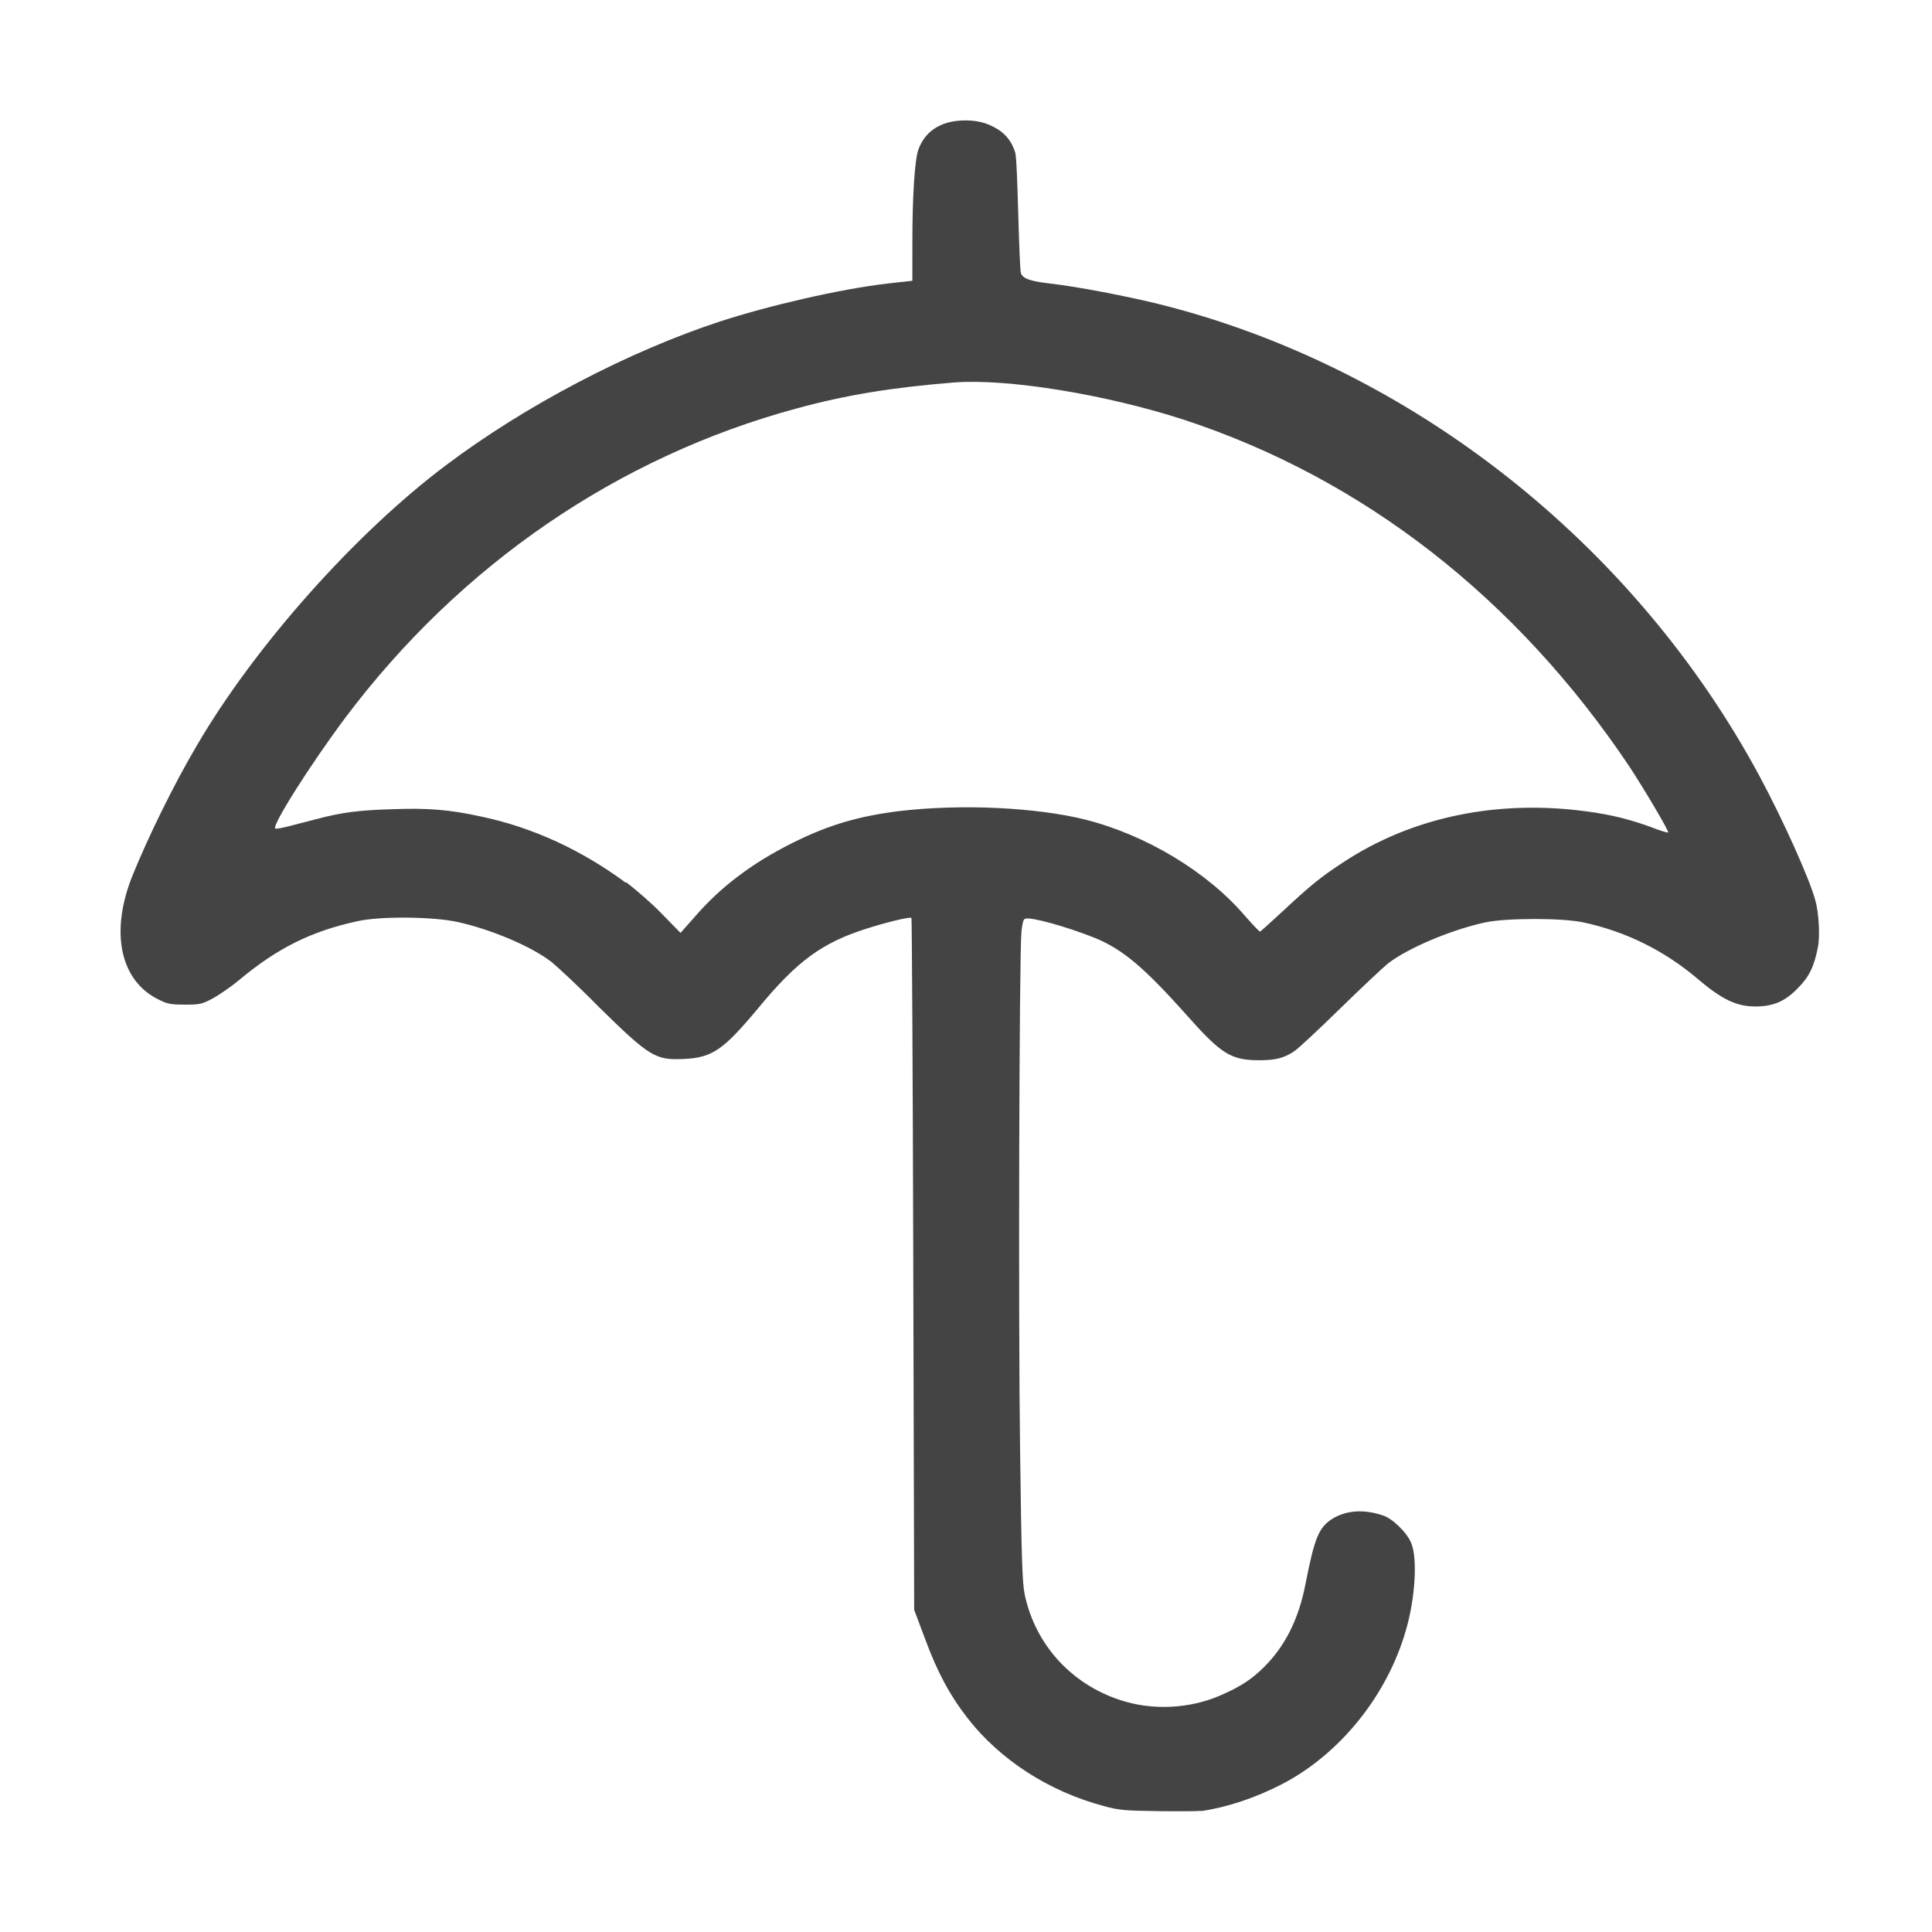
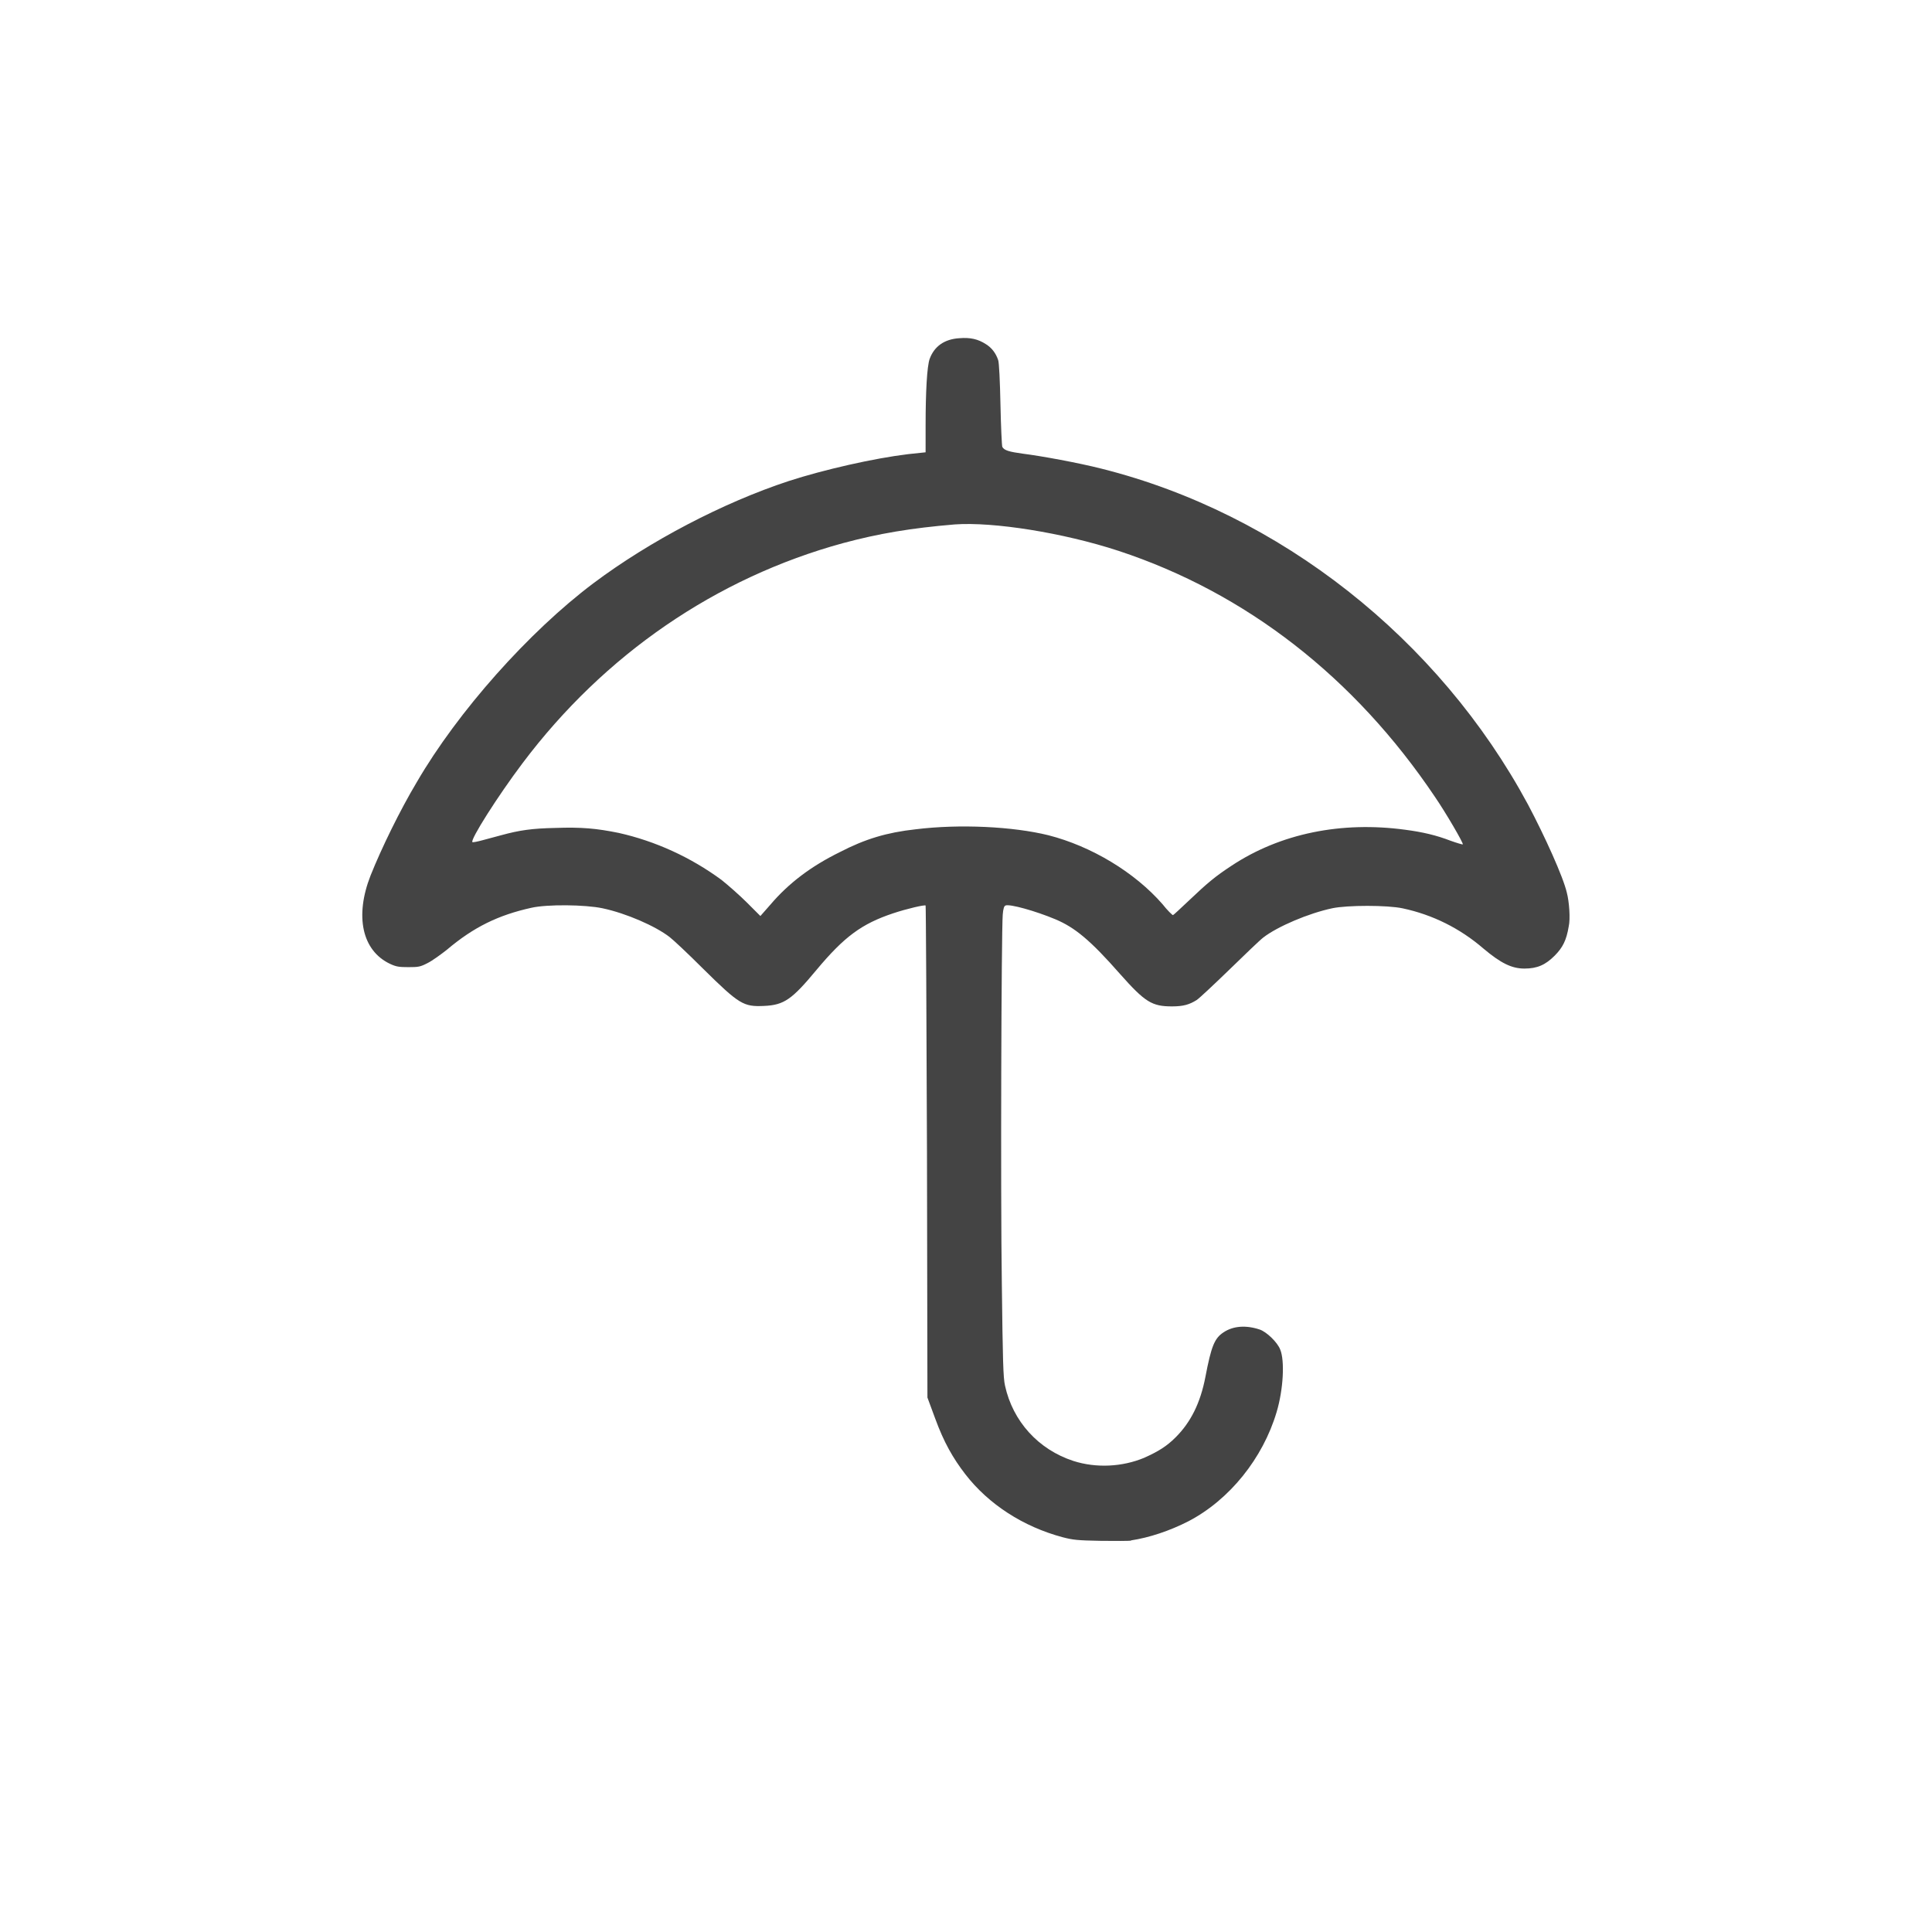
<svg xmlns="http://www.w3.org/2000/svg" width="16" height="16" viewBox="0 0 4.233 4.233" version="1.1" id="svg5" xml:space="preserve">
  <defs id="defs2" />
  <g id="layer1">
-     <path style="fill:#444444;fill-opacity:1;stroke-width:0.004" d="m 2.632,3.968 c 0.056,-0.008 0.119,-0.029 0.177,-0.059 0.127,-0.066 0.23,-0.194 0.271,-0.336 0.021,-0.071 0.026,-0.159 0.012,-0.192 -0.009,-0.023 -0.042,-0.055 -0.063,-0.061 -0.042,-0.014 -0.081,-0.011 -0.112,0.009 -0.028,0.019 -0.037,0.042 -0.056,0.138 -0.015,0.08 -0.045,0.139 -0.091,0.185 -0.028,0.028 -0.053,0.044 -0.097,0.063 -0.067,0.029 -0.148,0.033 -0.218,0.01 -0.108,-0.035 -0.187,-0.122 -0.21,-0.232 -0.005,-0.024 -0.007,-0.077 -0.01,-0.315 -0.004,-0.281 -0.002,-1.083 0.003,-1.137 0.002,-0.018 0.004,-0.027 0.008,-0.028 0.012,-0.005 0.093,0.018 0.153,0.042 0.061,0.025 0.108,0.065 0.2,0.168 0.077,0.087 0.098,0.1 0.161,0.1 0.035,-2e-5 0.054,-0.005 0.076,-0.02 0.009,-0.006 0.055,-0.049 0.101,-0.094 0.046,-0.045 0.093,-0.089 0.104,-0.098 0.044,-0.034 0.139,-0.074 0.213,-0.09 0.046,-0.01 0.171,-0.01 0.216,1.8e-4 0.093,0.02 0.177,0.062 0.249,0.123 0.054,0.046 0.086,0.061 0.127,0.061 0.039,0 0.065,-0.011 0.093,-0.04 0.025,-0.025 0.036,-0.048 0.044,-0.09 0.005,-0.024 0.002,-0.077 -0.006,-0.104 -0.013,-0.047 -0.07,-0.174 -0.121,-0.269 -0.275,-0.512 -0.765,-0.897 -1.313,-1.035 -0.072,-0.018 -0.187,-0.04 -0.243,-0.046 -0.041,-0.005 -0.058,-0.01 -0.063,-0.022 -0.002,-0.004 -0.004,-0.062 -0.006,-0.13 -0.002,-0.07 -0.004,-0.129 -0.007,-0.136 -0.007,-0.022 -0.019,-0.038 -0.038,-0.05 -0.024,-0.015 -0.049,-0.021 -0.082,-0.019 -0.046,0.003 -0.078,0.025 -0.092,0.064 -0.008,0.023 -0.013,0.103 -0.013,0.203 l -3e-5,0.084 -0.054,0.006 c -0.104,0.012 -0.259,0.048 -0.367,0.083 -0.201,0.066 -0.427,0.184 -0.602,0.316 -0.198,0.149 -0.417,0.395 -0.544,0.612 -0.052,0.088 -0.108,0.203 -0.142,0.287 -0.05,0.125 -0.026,0.232 0.06,0.272 0.018,0.009 0.027,0.01 0.056,0.01 0.031,1e-5 0.036,-10e-4 0.059,-0.013 0.013,-0.007 0.04,-0.025 0.059,-0.041 0.084,-0.07 0.158,-0.107 0.26,-0.129 0.049,-0.011 0.166,-0.01 0.219,0.002 0.073,0.016 0.163,0.054 0.206,0.088 0.011,0.009 0.058,0.052 0.102,0.097 0.113,0.111 0.125,0.118 0.188,0.115 0.062,-0.003 0.086,-0.02 0.162,-0.111 0.085,-0.103 0.139,-0.143 0.236,-0.174 0.043,-0.014 0.097,-0.027 0.1,-0.024 10e-4,0.001 0.003,0.343 0.004,0.759 l 0.002,0.757 0.024,0.064 c 0.027,0.073 0.054,0.123 0.092,0.172 0.071,0.092 0.179,0.162 0.3,0.194 0.033,0.009 0.045,0.01 0.118,0.011 0.045,5.9e-4 0.087,3.3e-4 0.093,-5.7e-4 z m -1.261,-2.034 c -0.096,-0.071 -0.203,-0.121 -0.317,-0.145 -0.069,-0.015 -0.115,-0.019 -0.195,-0.016 -0.072,0.002 -0.111,0.007 -0.167,0.022 -0.016,0.004 -0.042,0.011 -0.058,0.015 -0.016,0.004 -0.03,0.007 -0.031,0.005 -0.007,-0.007 0.077,-0.14 0.154,-0.243 C 1.009,1.237 1.354,1.001 1.745,0.895 c 0.11,-0.03 0.21,-0.046 0.345,-0.057 0.117,-0.009 0.333,0.026 0.505,0.082 0.392,0.129 0.727,0.39 0.974,0.758 0.033,0.05 0.088,0.143 0.086,0.146 -9.6e-4,9.6e-4 -0.018,-0.004 -0.038,-0.012 -0.044,-0.016 -0.086,-0.027 -0.139,-0.034 -0.197,-0.027 -0.385,0.012 -0.536,0.112 -0.049,0.032 -0.072,0.051 -0.131,0.106 -0.026,0.024 -0.048,0.044 -0.05,0.045 -0.002,5.9e-4 -0.016,-0.015 -0.033,-0.034 -0.083,-0.097 -0.216,-0.177 -0.349,-0.211 -0.108,-0.027 -0.272,-0.035 -0.408,-0.019 -0.089,0.011 -0.155,0.03 -0.235,0.07 -0.088,0.044 -0.157,0.096 -0.214,0.162 l -0.031,0.035 -0.04,-0.041 c -0.022,-0.023 -0.058,-0.054 -0.079,-0.07 z" id="path1229" />
+     <path style="fill:#444444;fill-opacity:1;stroke-width:0.003" d="m 2.478,3.375 c 0.04,-0.006 0.085,-0.021 0.126,-0.042 0.09,-0.047 0.163,-0.138 0.193,-0.239 0.015,-0.05 0.018,-0.113 0.008,-0.137 -0.006,-0.016 -0.03,-0.039 -0.045,-0.044 -0.03,-0.01 -0.058,-0.008 -0.079,0.006 -0.02,0.013 -0.027,0.03 -0.04,0.098 -0.011,0.057 -0.032,0.099 -0.065,0.132 -0.02,0.02 -0.038,0.031 -0.069,0.045 -0.048,0.02 -0.105,0.023 -0.155,0.007 -0.077,-0.025 -0.133,-0.087 -0.15,-0.165 -0.004,-0.017 -0.005,-0.055 -0.007,-0.224 -0.003,-0.2 -0.001,-0.77 0.002,-0.808 0.001,-0.013 0.003,-0.019 0.006,-0.02 0.009,-0.004 0.066,0.012 0.109,0.03 0.043,0.018 0.077,0.046 0.142,0.12 0.055,0.062 0.07,0.071 0.114,0.071 0.025,-1.42e-5 0.038,-0.004 0.054,-0.014 0.006,-0.004 0.039,-0.035 0.072,-0.067 0.033,-0.032 0.066,-0.064 0.074,-0.07 0.031,-0.024 0.099,-0.053 0.151,-0.064 0.033,-0.007 0.121,-0.007 0.154,1.28e-4 0.066,0.014 0.126,0.044 0.177,0.088 0.038,0.032 0.062,0.044 0.09,0.044 0.028,0 0.046,-0.008 0.066,-0.028 0.018,-0.018 0.026,-0.034 0.031,-0.064 0.004,-0.017 0.001,-0.055 -0.004,-0.074 C 3.425,1.921 3.384,1.831 3.348,1.763 3.152,1.399 2.804,1.125 2.414,1.027 2.363,1.014 2.281,0.999 2.241,0.994 c -0.029,-0.004 -0.041,-0.007 -0.045,-0.015 -0.001,-0.003 -0.003,-0.044 -0.004,-0.093 -0.001,-0.05 -0.003,-0.092 -0.005,-0.097 -0.005,-0.015 -0.014,-0.027 -0.027,-0.035 -0.017,-0.011 -0.034,-0.015 -0.058,-0.013 -0.033,0.002 -0.055,0.018 -0.065,0.045 -0.006,0.016 -0.009,0.074 -0.009,0.145 l -2.13e-5,0.06 -0.038,0.004 C 1.915,1.004 1.805,1.029 1.728,1.054 1.585,1.101 1.424,1.185 1.3,1.278 1.159,1.384 1.003,1.559 0.913,1.714 0.876,1.776 0.836,1.858 0.812,1.918 c -0.035,0.089 -0.019,0.165 0.043,0.194 0.013,0.006 0.019,0.007 0.04,0.007 0.022,7.1e-6 0.026,-7.11e-4 0.042,-0.009 0.01,-0.005 0.028,-0.018 0.042,-0.029 0.059,-0.05 0.113,-0.076 0.185,-0.092 0.035,-0.008 0.118,-0.007 0.156,0.001 0.052,0.011 0.116,0.039 0.147,0.063 0.008,0.006 0.041,0.037 0.073,0.069 0.08,0.079 0.089,0.084 0.134,0.082 0.044,-0.002 0.061,-0.014 0.115,-0.079 0.061,-0.073 0.099,-0.101 0.168,-0.124 0.03,-0.01 0.069,-0.019 0.071,-0.017 7.113e-4,7.111e-4 0.002,0.244 0.003,0.54 l 0.001,0.538 0.017,0.046 c 0.019,0.052 0.039,0.087 0.066,0.122 0.051,0.066 0.127,0.115 0.213,0.138 0.023,0.006 0.032,0.007 0.084,0.008 0.032,4.195e-4 0.062,2.346e-4 0.066,-4.054e-4 z M 1.581,1.928 C 1.513,1.878 1.436,1.843 1.356,1.825 1.307,1.815 1.274,1.812 1.217,1.814 c -0.051,0.001 -0.079,0.005 -0.119,0.016 -0.011,0.003 -0.03,0.008 -0.041,0.011 -0.011,0.003 -0.021,0.005 -0.022,0.004 -0.005,-0.005 0.055,-0.1 0.11,-0.173 0.179,-0.238 0.424,-0.406 0.702,-0.482 0.078,-0.021 0.149,-0.033 0.245,-0.041 0.084,-0.006 0.237,0.018 0.359,0.058 0.279,0.092 0.517,0.277 0.693,0.539 0.024,0.035 0.063,0.102 0.061,0.104 -6.827e-4,6.825e-4 -0.013,-0.003 -0.027,-0.008 -0.031,-0.012 -0.061,-0.019 -0.099,-0.024 -0.14,-0.019 -0.274,0.008 -0.381,0.079 -0.035,0.023 -0.052,0.037 -0.093,0.076 -0.018,0.017 -0.034,0.032 -0.035,0.032 -0.001,4.196e-4 -0.012,-0.01 -0.023,-0.024 C 2.486,1.911 2.391,1.854 2.297,1.83 2.22,1.811 2.103,1.805 2.006,1.817 1.943,1.824 1.896,1.838 1.84,1.867 1.777,1.898 1.728,1.935 1.688,1.982 l -0.022,0.025 -0.029,-0.029 c -0.016,-0.016 -0.041,-0.038 -0.056,-0.05 z" id="path1229" />
  </g>
</svg>
